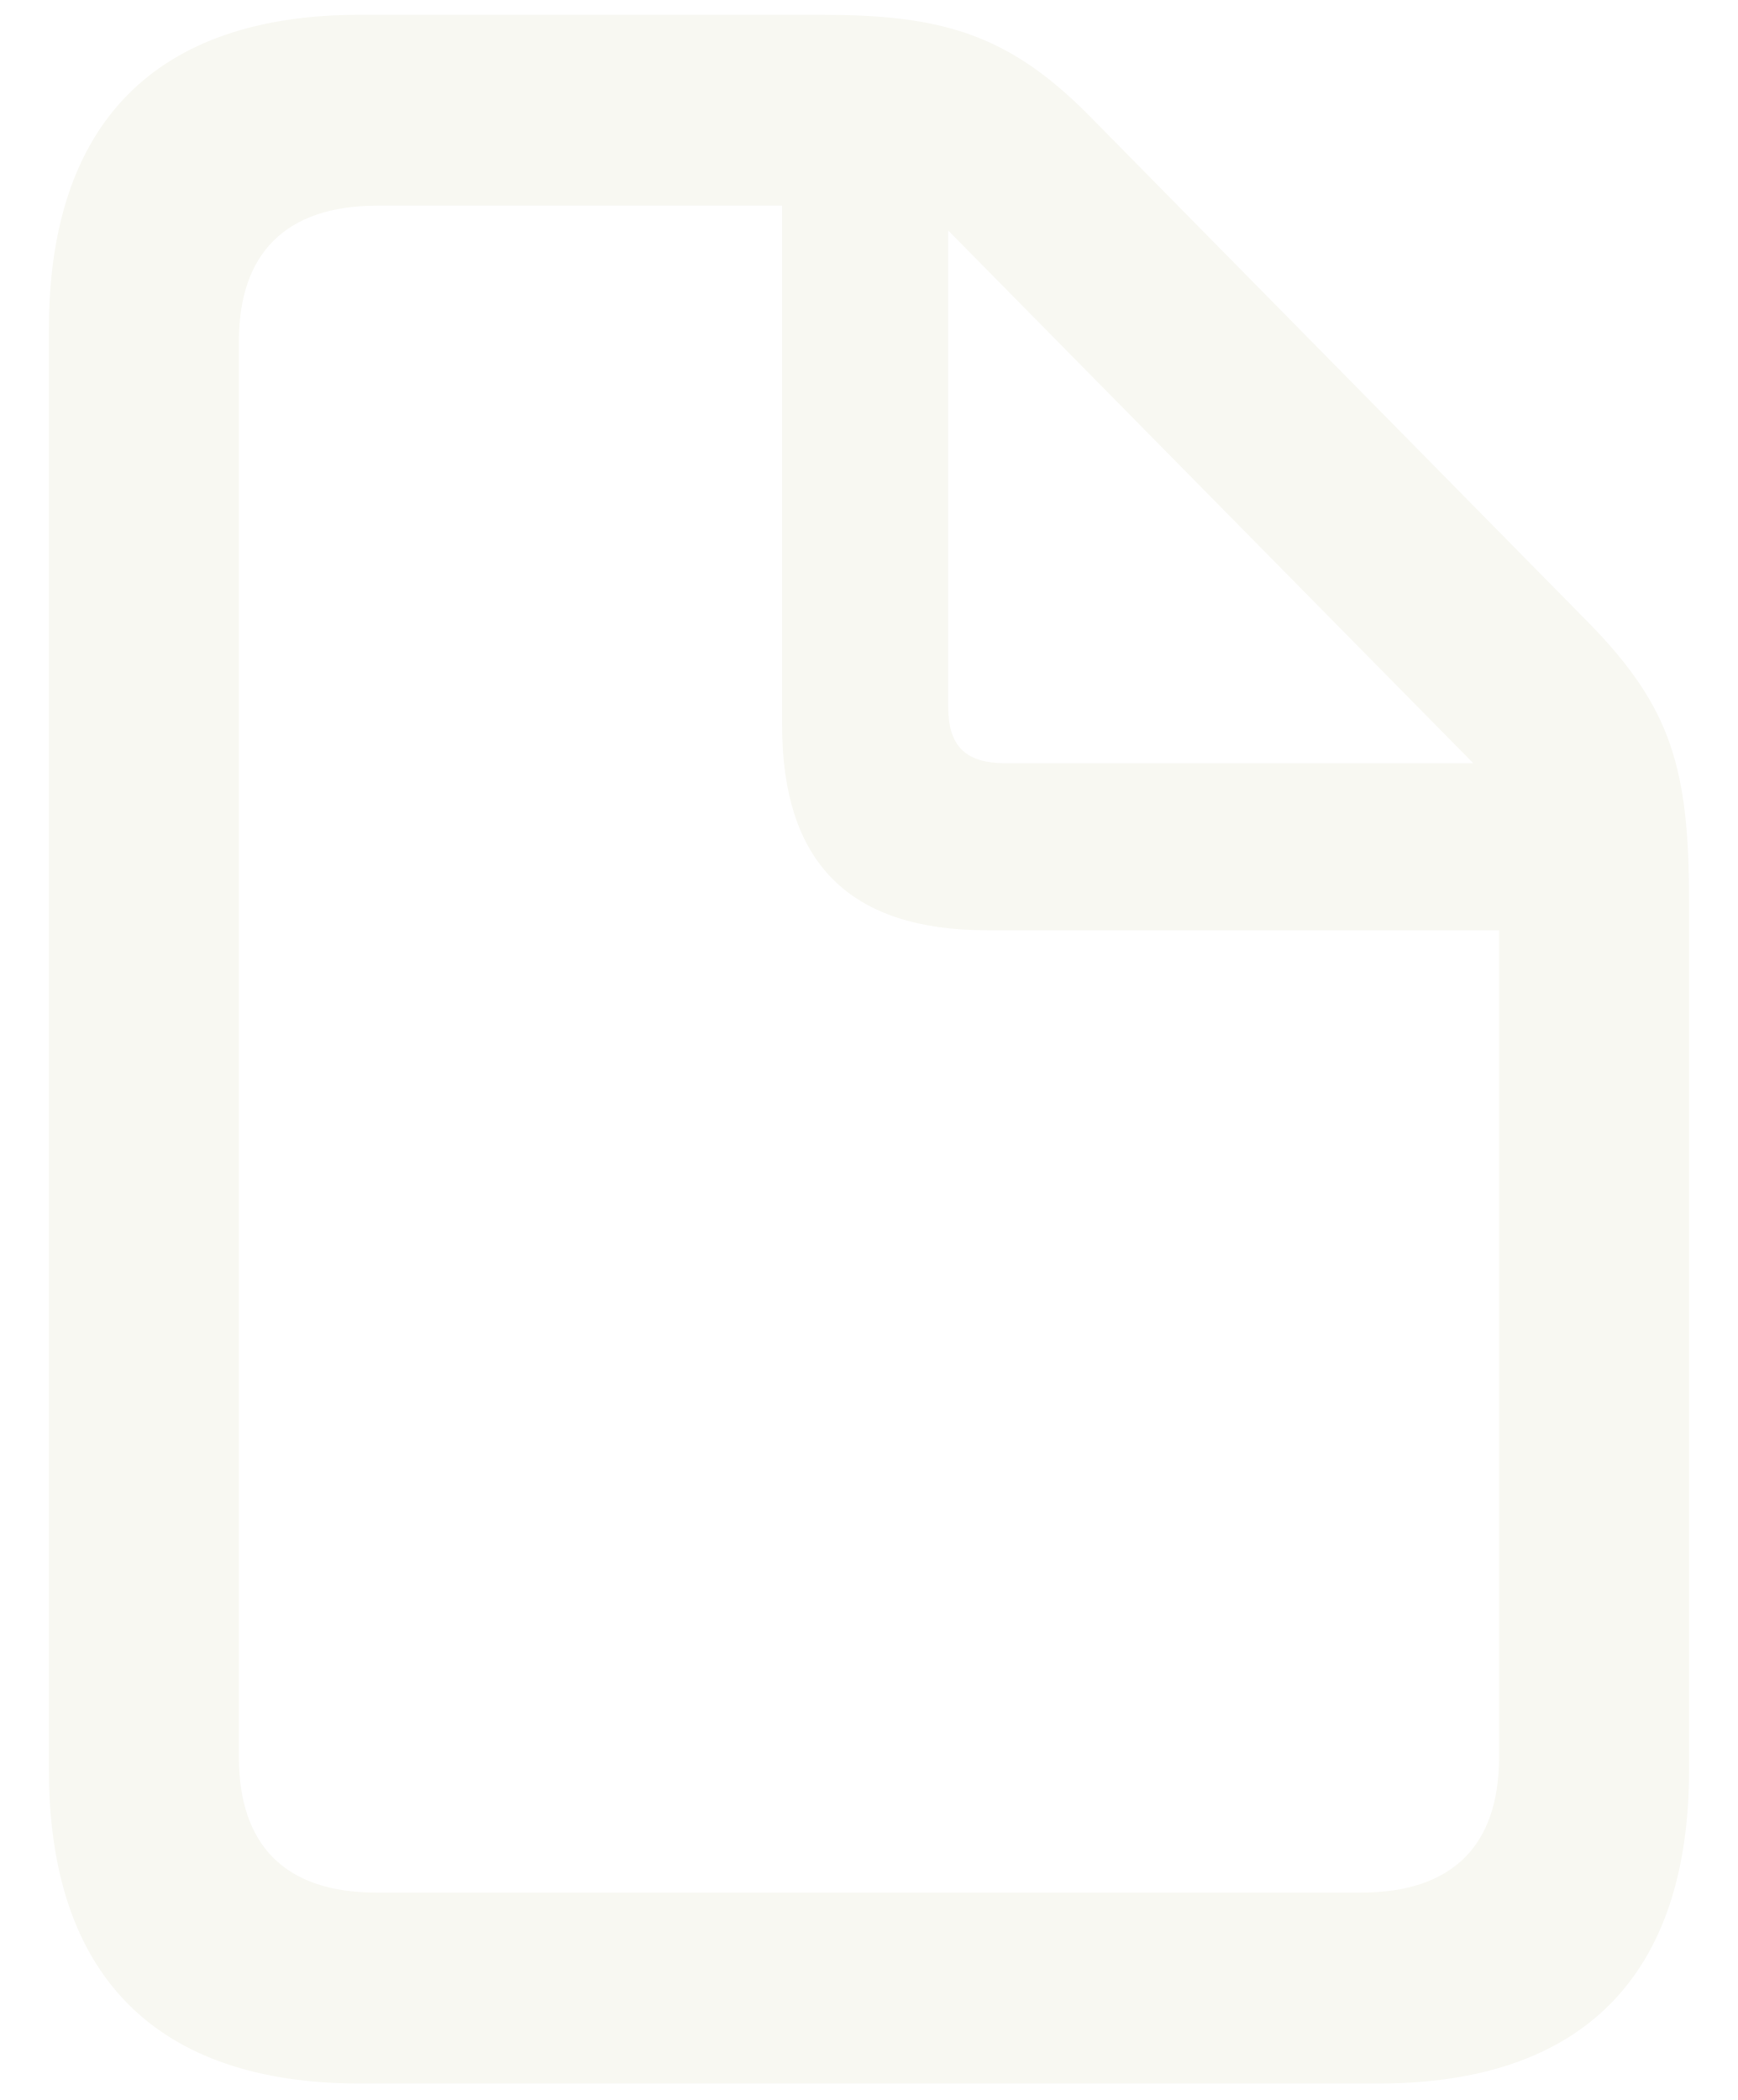
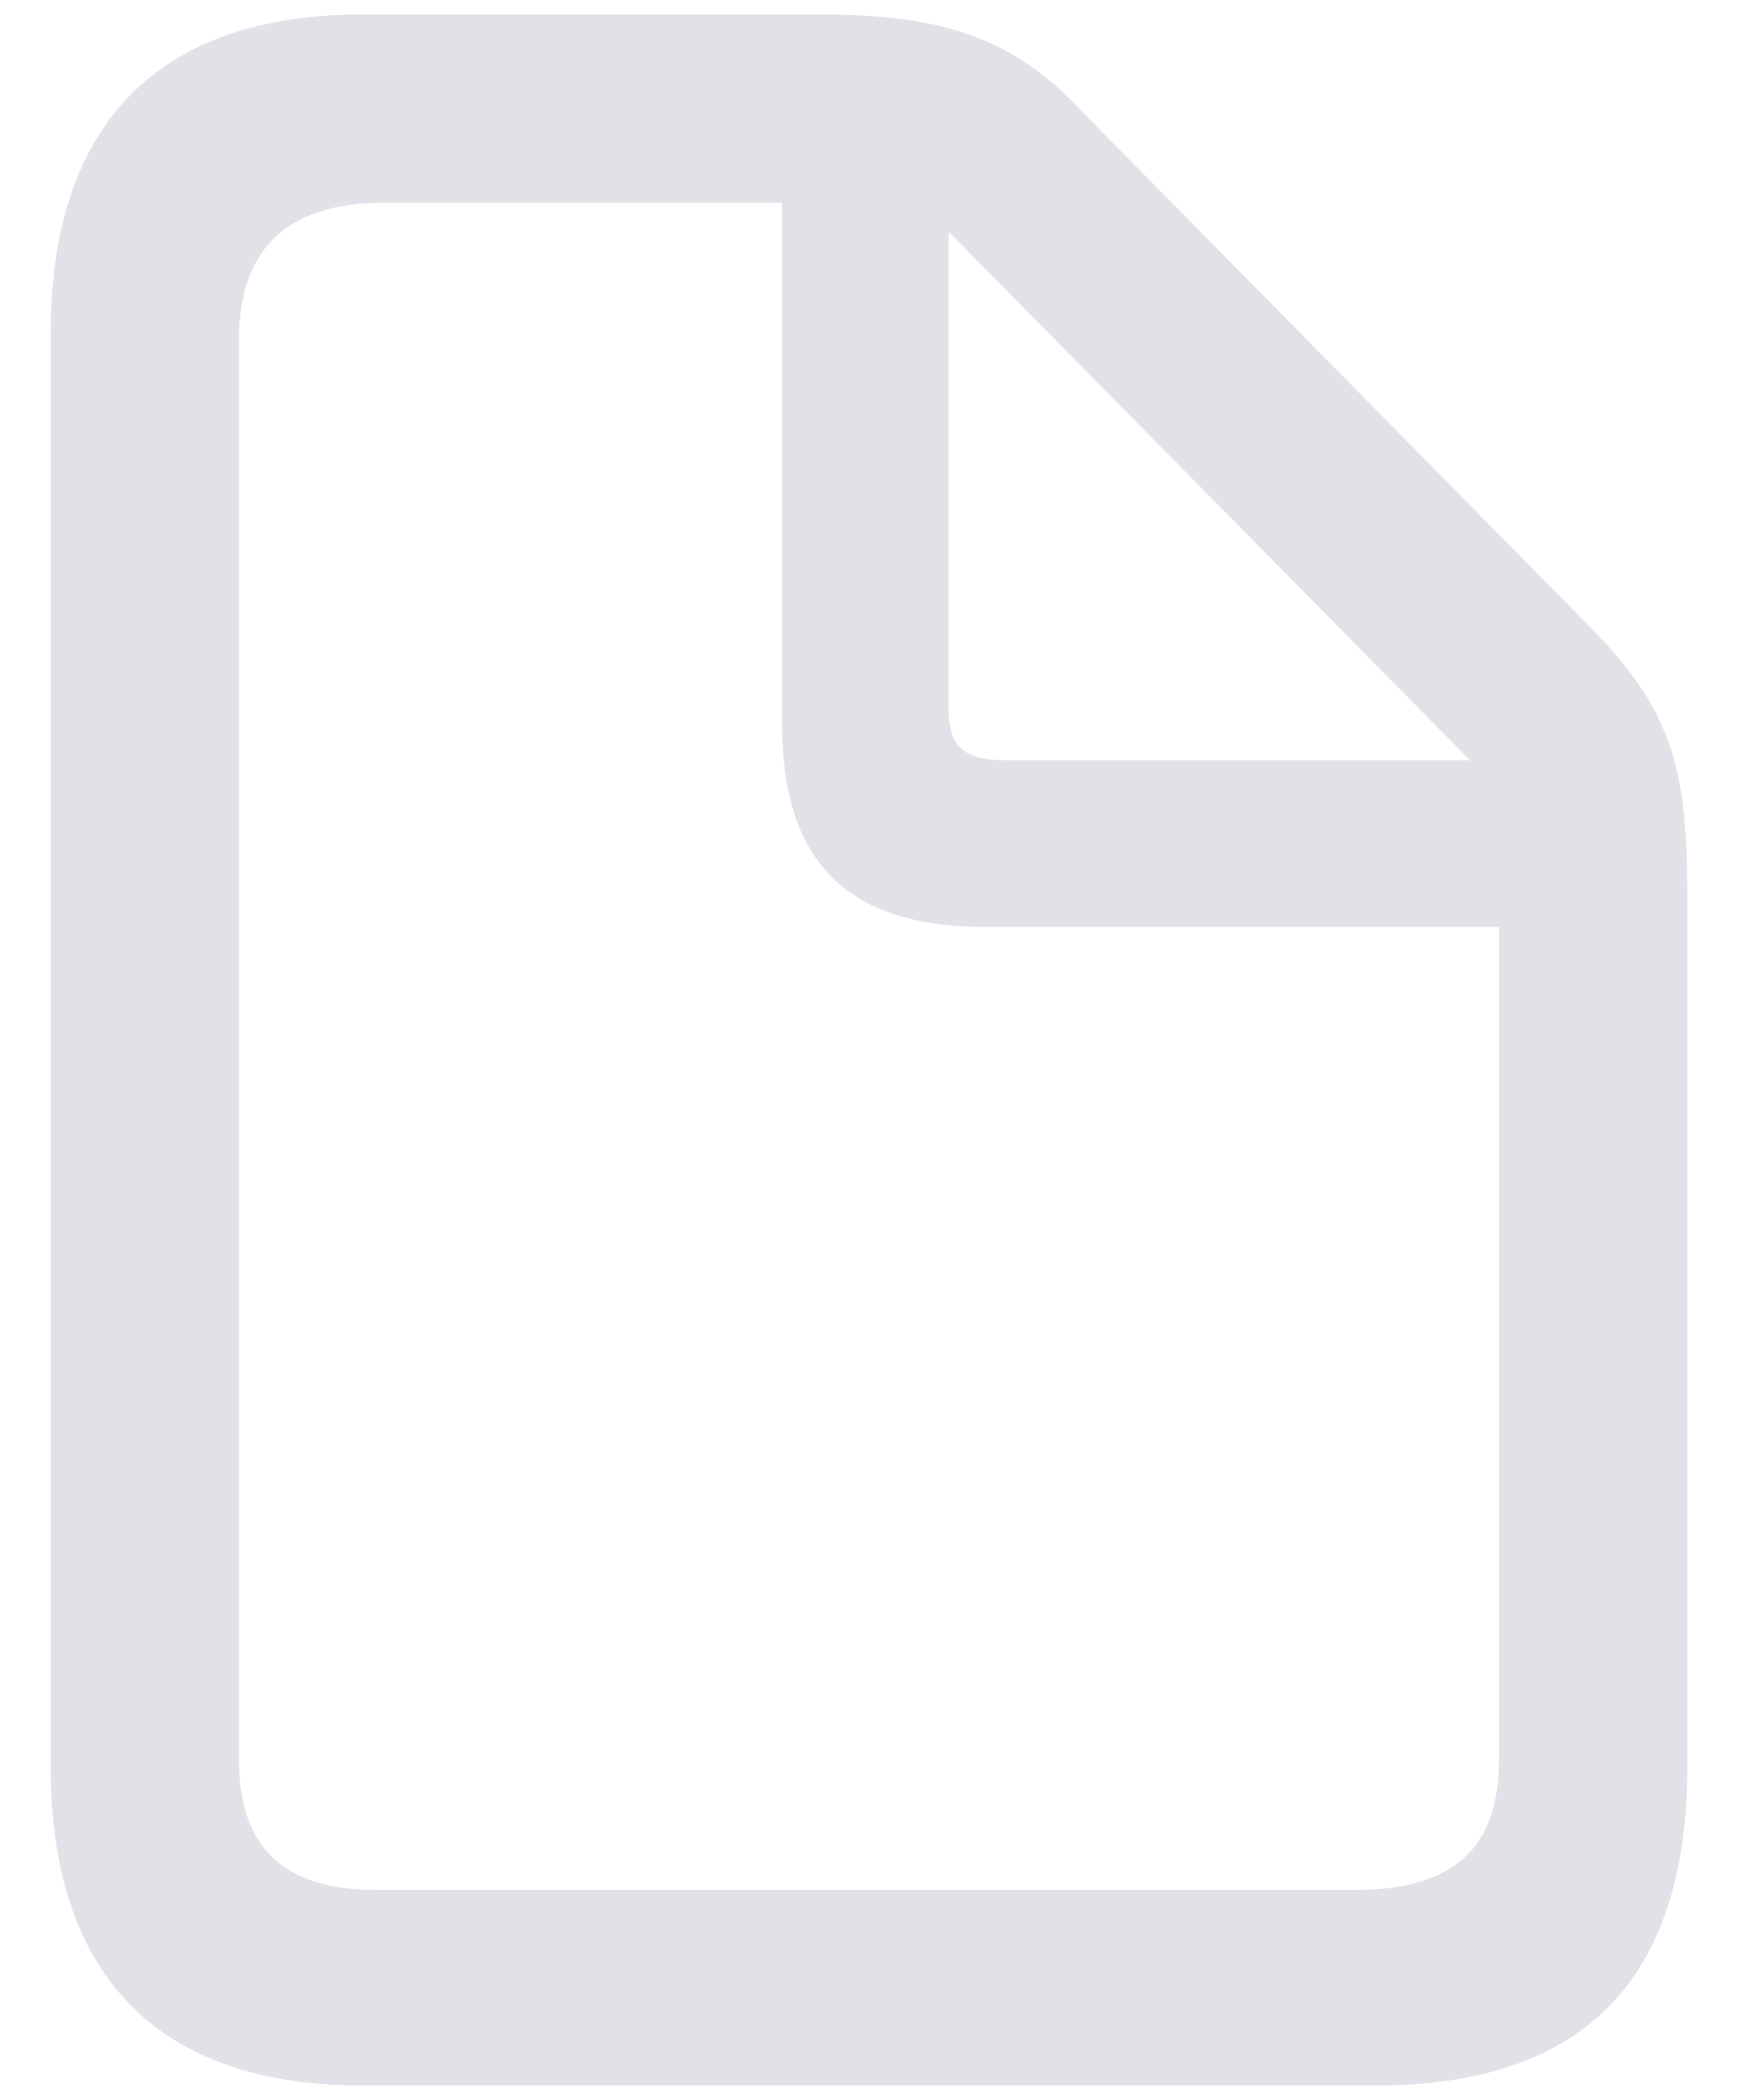
- <svg xmlns="http://www.w3.org/2000/svg" width="24" height="29" viewBox="0 0 24 29" fill="none">
-   <path d="M4.973 28.773H19.027C21.861 28.773 23.325 27.283 23.325 24.435V12.464C23.325 10.619 23.087 9.775 21.94 8.602L15.045 1.601C13.925 0.467 13.002 0.204 11.341 0.204H4.973C2.152 0.204 0.675 1.693 0.675 4.554V24.435C0.675 27.283 2.152 28.773 4.973 28.773ZM5.197 26.136C3.932 26.136 3.299 25.477 3.299 24.264V4.712C3.299 3.513 3.932 2.84 5.21 2.84H10.8V10.012C10.8 11.924 11.736 12.847 13.635 12.847H20.701V24.264C20.701 25.477 20.068 26.136 18.79 26.136H5.197ZM13.885 10.54C13.332 10.54 13.094 10.302 13.094 9.762V3.183L20.345 10.54H13.885Z" fill="#F8F8F2" />
+ <svg xmlns="http://www.w3.org/2000/svg" width="24" height="29" fill="none">
+   <path fill="#E1E2E8" d="M5 28.8h14c2.9 0 4.3-1.5 4.3-4.4v-12c0-1.8-.2-2.6-1.4-3.8l-6.9-7C14 .5 13 .2 11.3.2H5C2.2.2.7 1.7.7 4.6v19.8c0 2.9 1.5 4.4 4.3 4.4Zm.2-2.7c-1.3 0-1.9-.6-1.9-1.8V4.7c0-1.2.6-1.9 2-1.9h5.5V10c0 2 1 2.8 2.8 2.8h7.1v11.5c0 1.2-.6 1.8-2 1.8H5.3Zm8.7-15.6c-.6 0-.8-.2-.8-.7V3.2l7.2 7.3H14Z" />
</svg>
